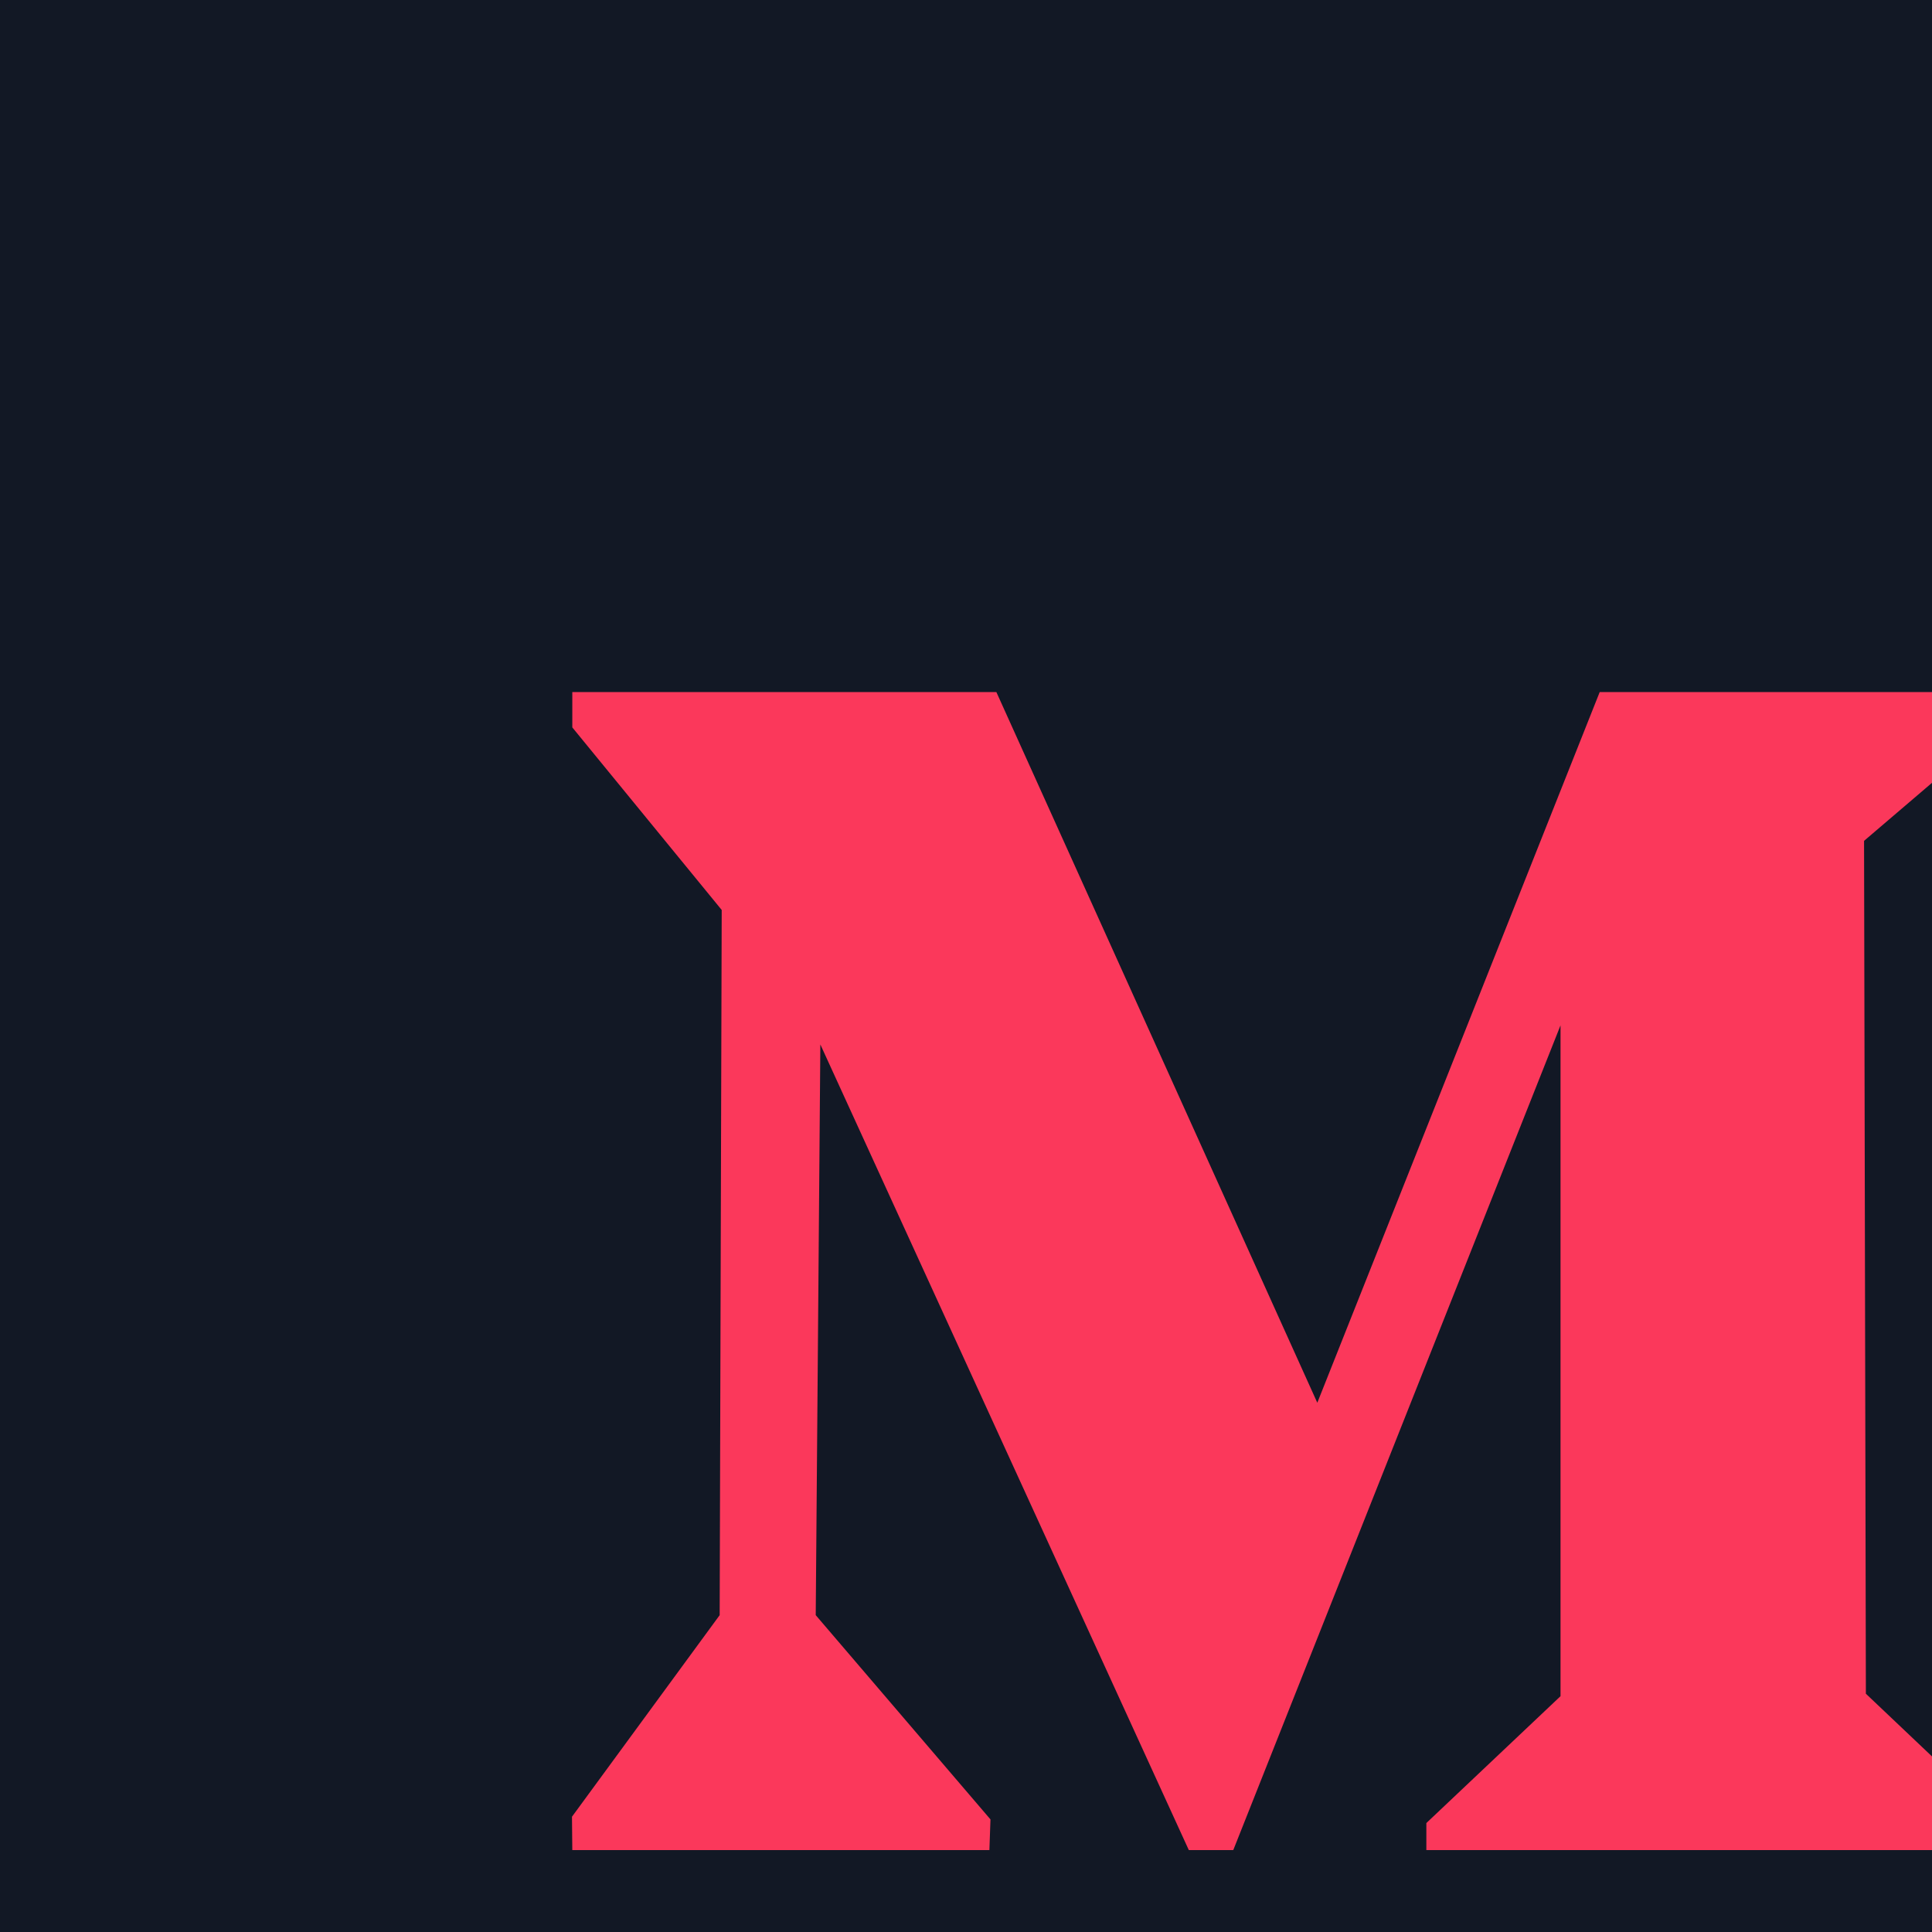
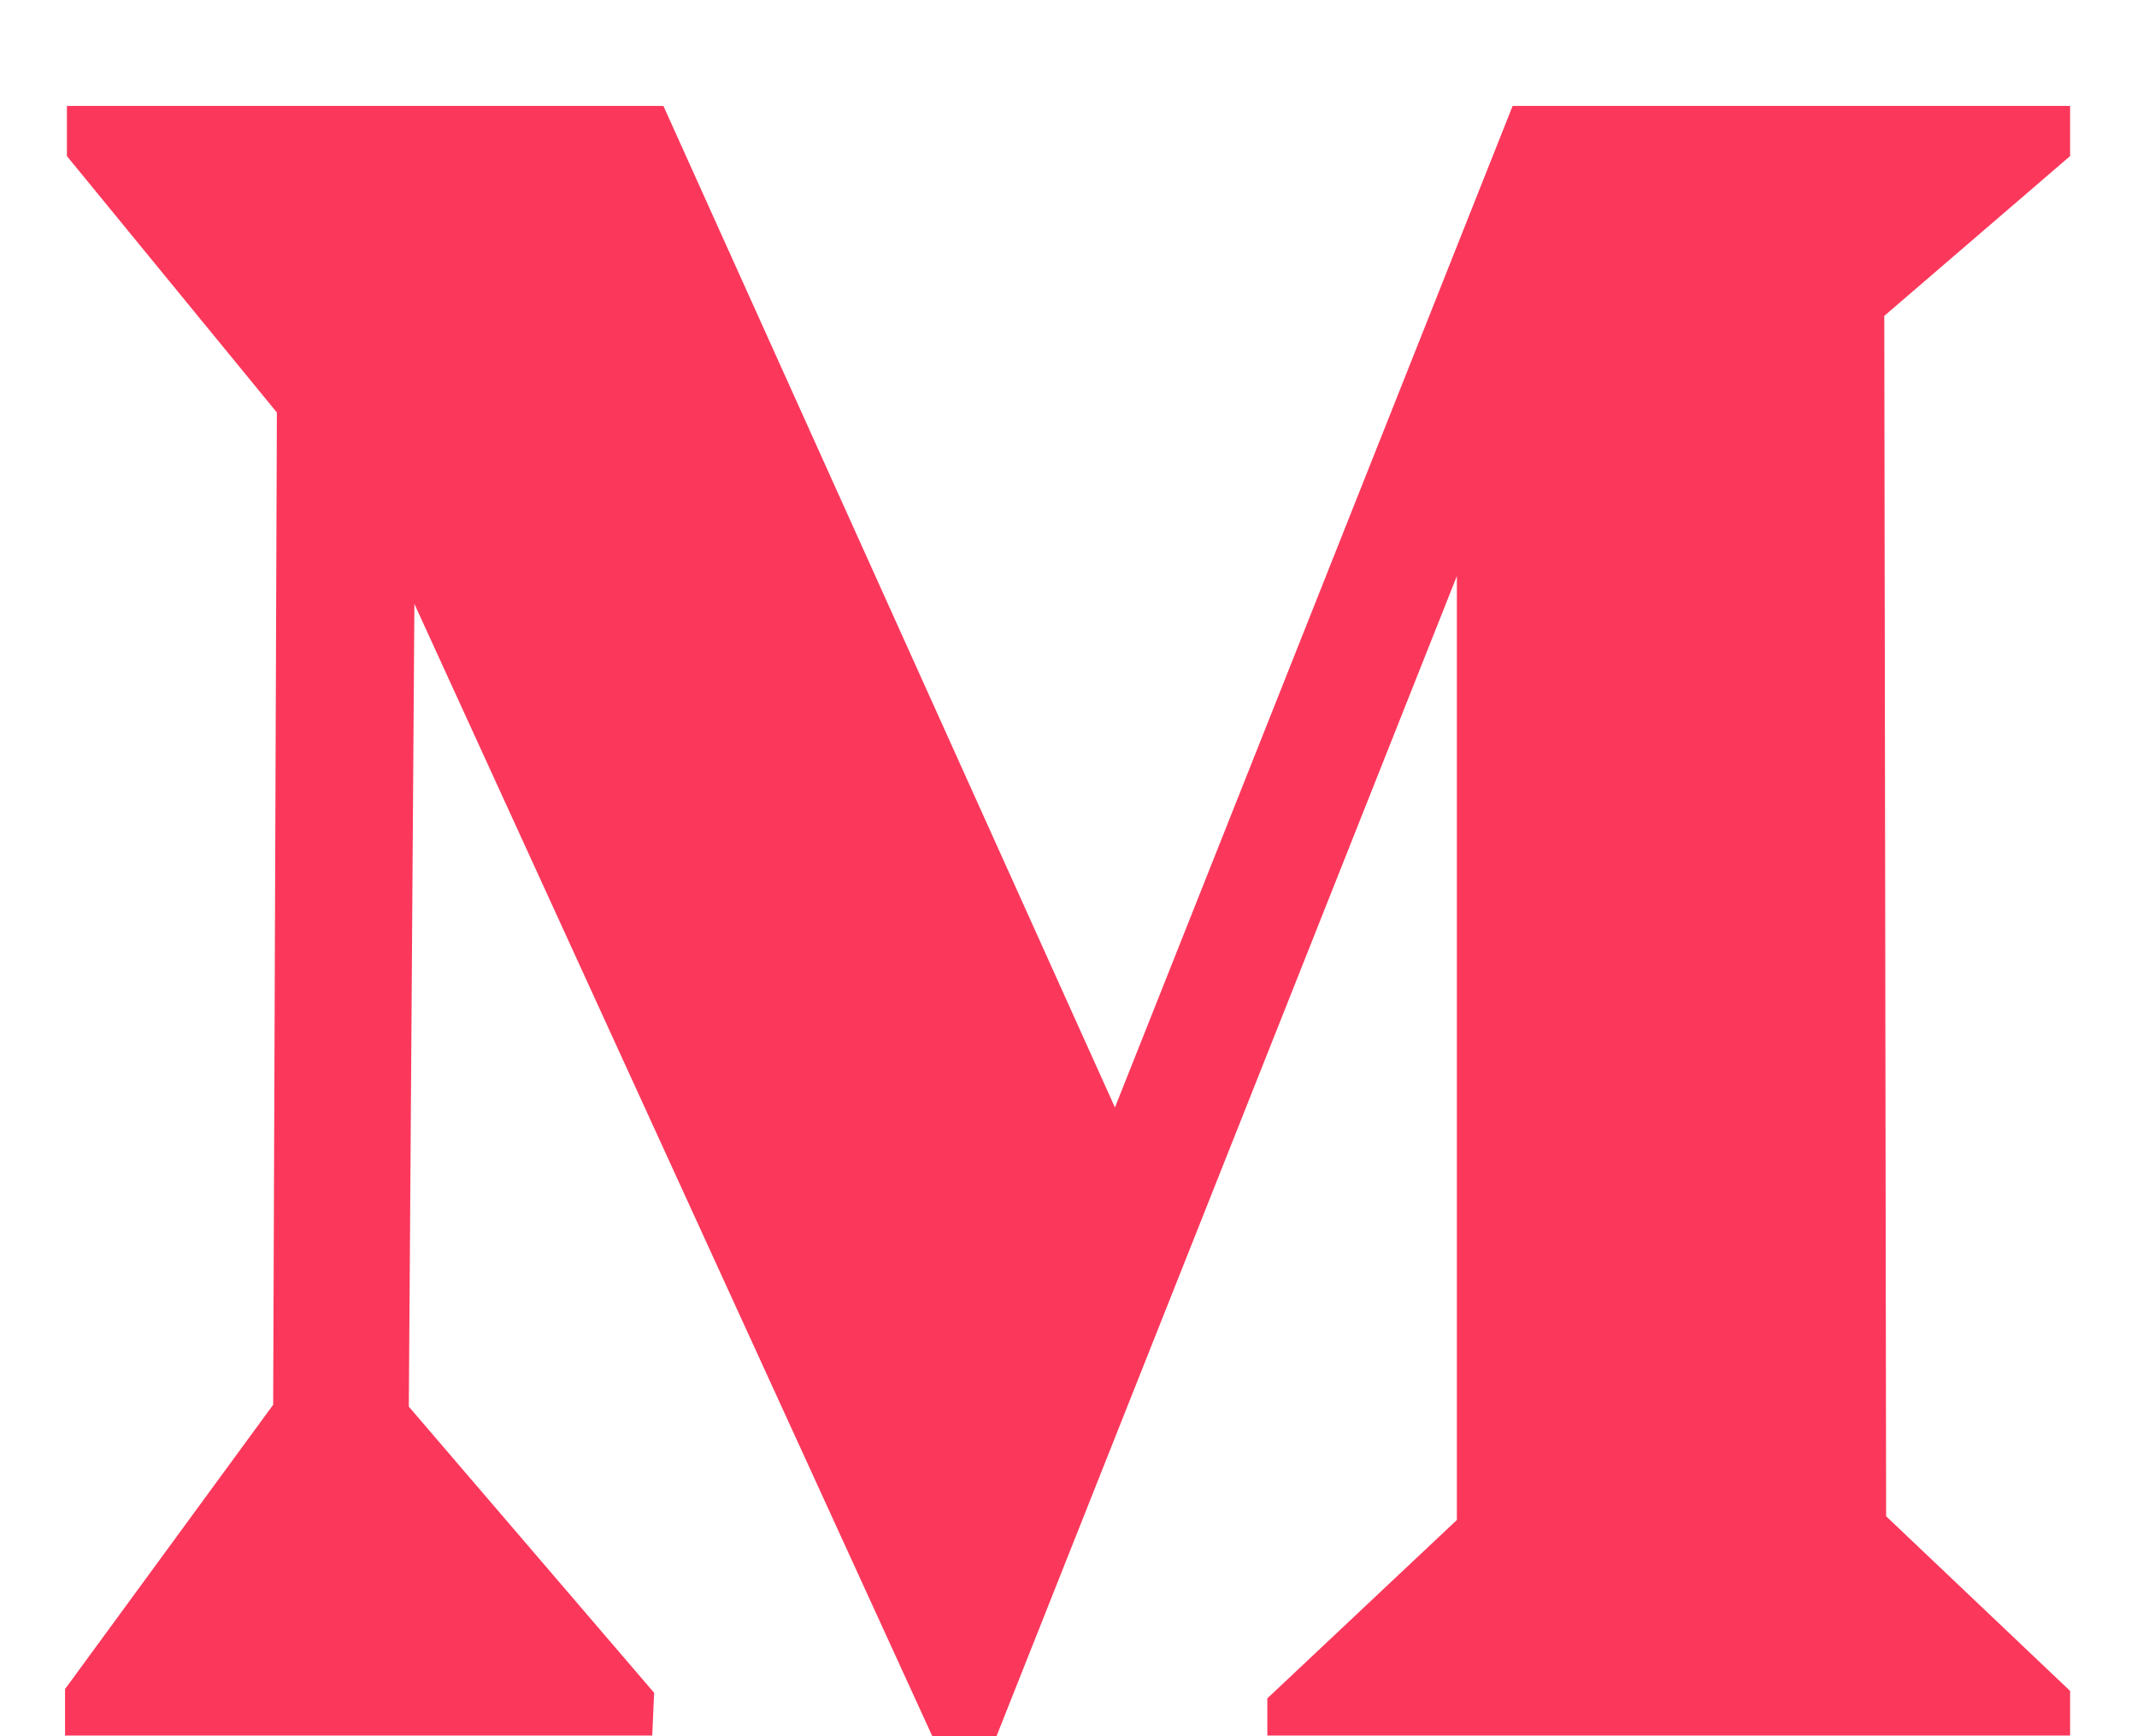
- <svg xmlns="http://www.w3.org/2000/svg" height="100%" viewBox="0 0 18 18" width="100%" xml:space="preserve" style="fill:#121825;">
-   <rect height="20" id="Artboard12" style="fill:#121825;" width="20" x="0" y="0" />
+ <svg xmlns="http://www.w3.org/2000/svg" version="1.1" id="Layer_1" x="0px" y="0px" viewBox="0 0 115 93.4" style="enable-background:new 0 0 115 93.4;" xml:space="preserve">
+   <style type="text/css">
+ 	.st0{fill:#FB385B;}
+ </style>
  <g>
-     <rect height="20" width="20" x="2" fill="#121825" y="2" />
-     <path d="M18.602,6.448l-3.698,0l-2.631,6.621l-2.99,-6.621l-3.951,0l0,0.329l1.392,1.701l-0.019,6.57l-1.376,1.878l0.003,0.311l3.886,0l0.01,-0.286l-1.628,-1.903l0.043,-5.317l3.433,7.506l0.414,0l3.049,-7.684l0,6.25l-1.25,1.182l0,0.252l5.313,0l0,-0.302l-1.218,-1.155l-0.017,-7.946l1.235,-1.055l0,-0.331Z" style="fill:#FB385B;" />
+     <path class="st0" d="M111.4,5.7H81.4L60,59.6L35.7,5.7H3.6v2.7l11.3,13.8l-0.2,53.4L3.5,90.9l0,2.5h31.6l0.1-2.3L22,75.7l0.3-43.2   l27.9,61h3.4L78.4,31v50.8l-10.2,9.6v2h43.2V91l-9.9-9.4L101.4,17l10-8.6L111.4,5.7L111.4,5.7z" />
  </g>
</svg>
